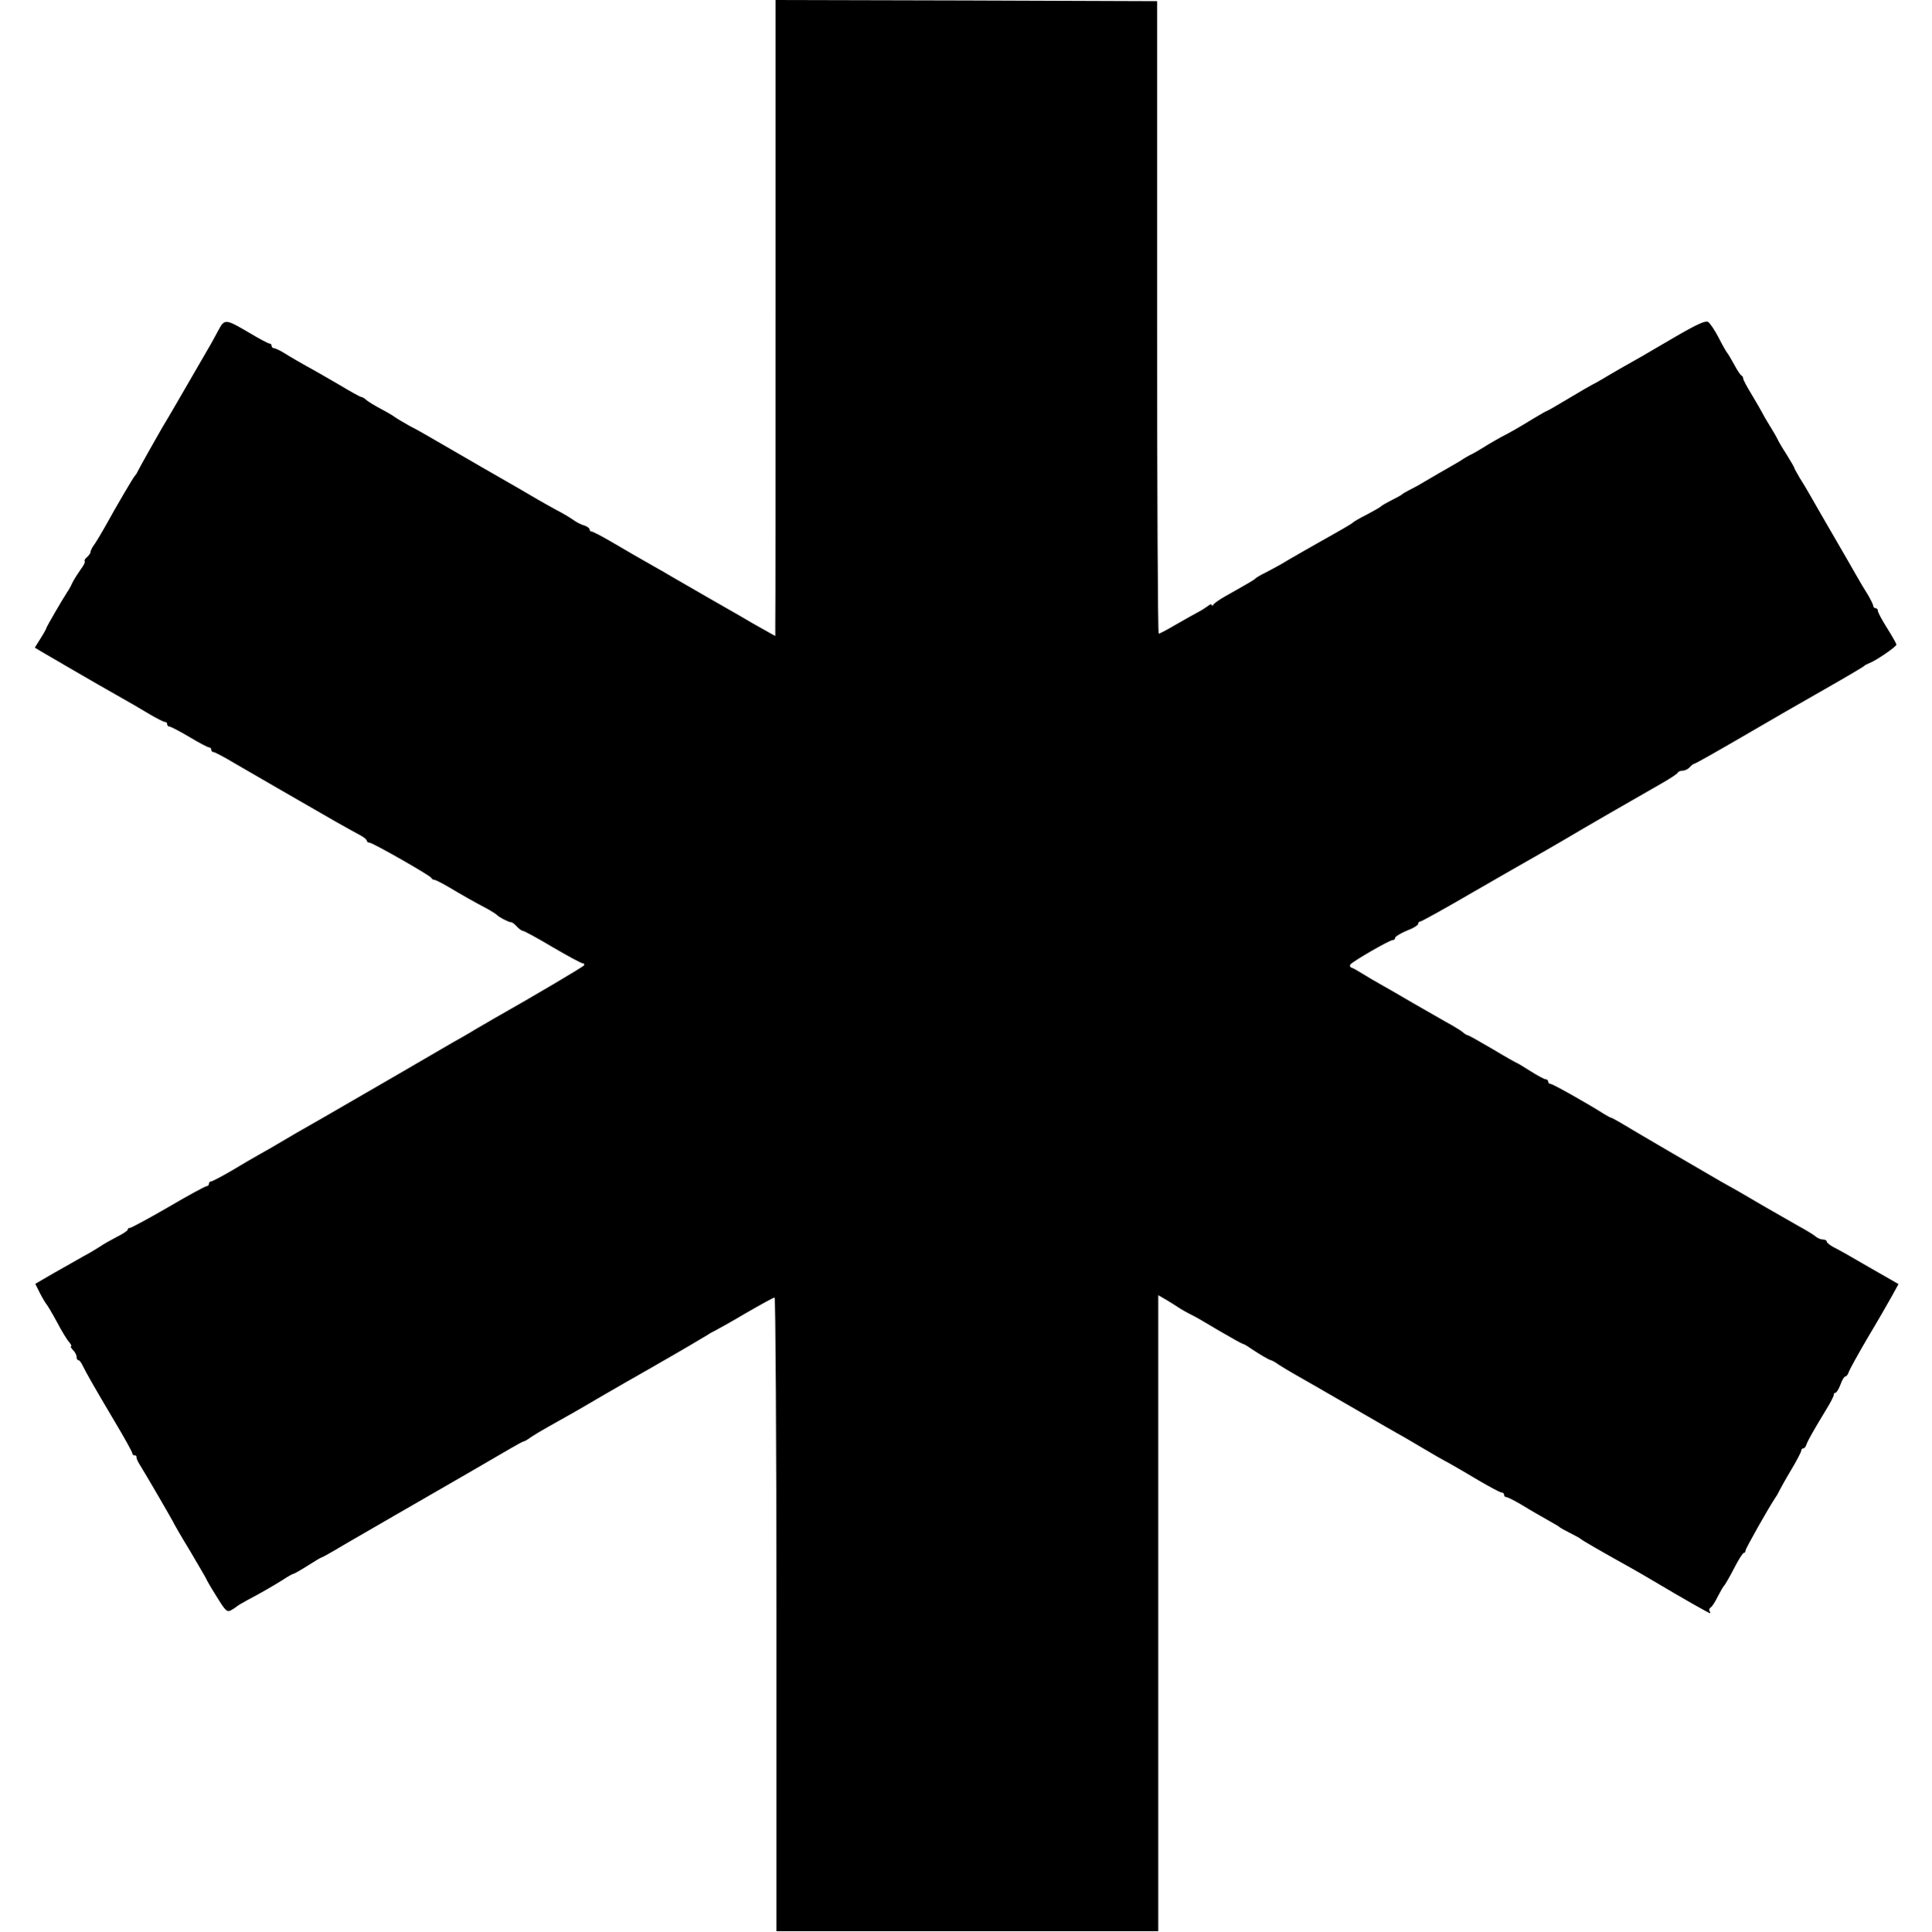
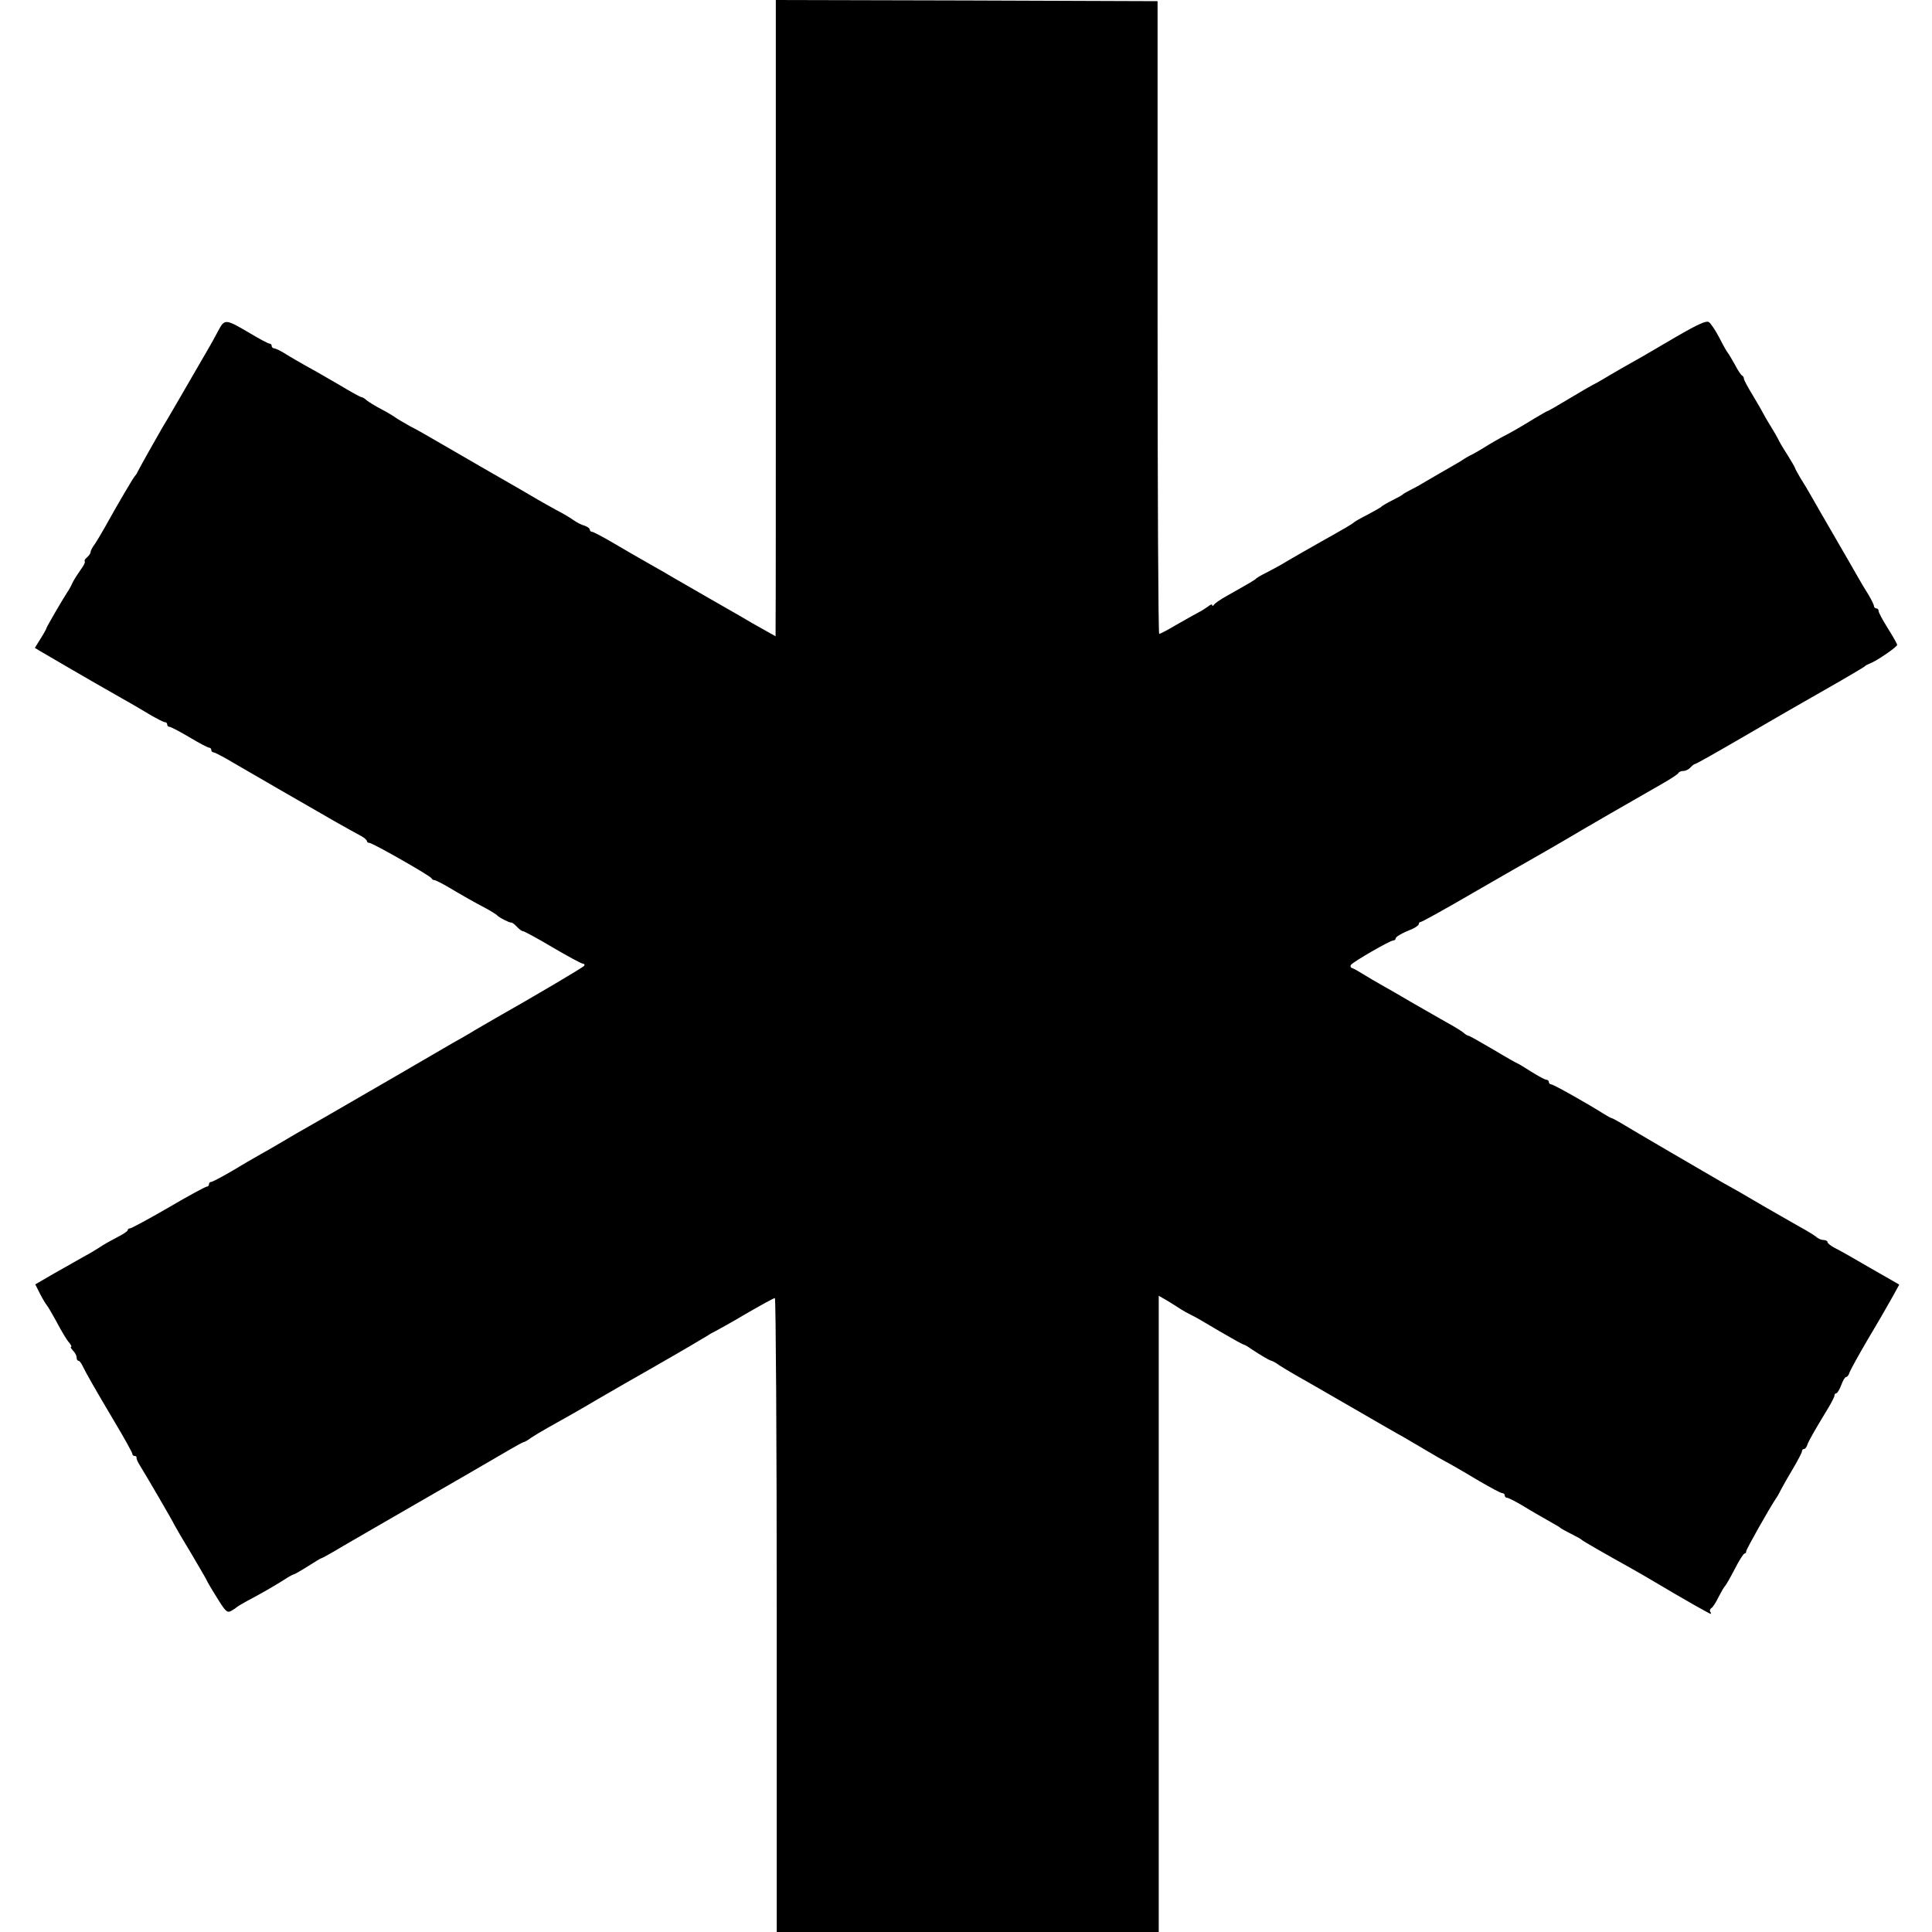
- <svg xmlns="http://www.w3.org/2000/svg" version="1.0" width="832pt" height="832pt" viewBox="0 0 832 832" preserveAspectRatio="xMidYMid meet">
-   <g transform="translate(0,832) scale(0.1,-0.1)" fill="#000000" stroke="none">
-     <path d="M3341 6998 c0 -728 0 -1344 -1 -1370 l0 -48 -41 23 c-22 12 -48 27 -57 32 -9 6 -91 53 -182 105 -91 52 -173 100 -182 105 -9 6 -29 17 -45 26 -81 46 -135 77 -201 116 -41 24 -78 43 -83 43 -5 0 -9 4 -9 9 0 5 -10 13 -22 17 -13 3 -34 14 -48 24 -14 10 -47 30 -75 44 -27 15 -63 35 -80 45 -16 10 -120 70 -230 133 -110 64 -216 125 -235 136 -19 11 -57 33 -85 47 -27 15 -57 33 -65 39 -8 6 -35 22 -60 35 -25 13 -52 30 -61 37 -8 8 -19 14 -23 14 -4 0 -46 23 -94 52 -48 28 -112 65 -142 81 -30 17 -72 41 -92 54 -21 13 -42 23 -48 23 -5 0 -10 5 -10 10 0 6 -4 10 -9 10 -5 0 -43 20 -83 44 -109 64 -110 64 -139 10 -13 -25 -29 -53 -34 -62 -11 -19 -71 -122 -146 -252 -27 -47 -54 -92 -59 -100 -16 -27 -105 -185 -109 -195 -2 -5 -7 -12 -10 -15 -6 -5 -77 -126 -129 -220 -14 -25 -33 -57 -43 -72 -11 -14 -19 -30 -19 -36 0 -5 -7 -15 -15 -22 -9 -7 -13 -15 -10 -18 3 -3 -5 -19 -18 -36 -12 -17 -28 -42 -35 -56 -6 -14 -16 -32 -22 -40 -24 -37 -90 -151 -90 -155 0 -3 -11 -23 -25 -45 l-25 -40 23 -14 c20 -12 245 -143 325 -188 66 -37 98 -56 150 -87 29 -17 57 -31 62 -31 6 0 10 -4 10 -10 0 -5 4 -10 10 -10 5 0 44 -20 86 -45 41 -25 80 -45 85 -45 5 0 9 -4 9 -10 0 -5 4 -10 10 -10 5 0 47 -22 92 -49 80 -47 268 -155 433 -250 44 -25 93 -52 108 -60 15 -8 27 -18 27 -23 0 -4 5 -8 11 -8 14 0 263 -142 267 -152 2 -5 8 -8 12 -8 5 0 33 -14 62 -31 59 -35 104 -61 163 -92 22 -12 42 -25 45 -28 8 -10 54 -33 61 -32 4 1 15 -7 24 -17 10 -11 22 -20 27 -20 5 0 63 -31 128 -70 65 -38 124 -70 130 -70 6 0 9 -4 6 -9 -5 -7 -216 -132 -386 -228 -19 -11 -58 -34 -86 -50 -27 -17 -70 -41 -95 -55 -24 -14 -84 -49 -134 -78 -49 -29 -162 -94 -250 -145 -157 -91 -188 -109 -290 -167 -27 -16 -63 -37 -80 -47 -16 -10 -50 -29 -75 -43 -25 -14 -80 -46 -123 -72 -43 -25 -83 -46 -88 -46 -5 0 -9 -4 -9 -10 0 -5 -4 -10 -9 -10 -6 0 -80 -40 -165 -90 -86 -50 -161 -90 -166 -90 -6 0 -10 -3 -10 -8 0 -4 -21 -18 -47 -31 -27 -14 -59 -32 -73 -42 -14 -9 -45 -28 -70 -41 -25 -14 -82 -47 -127 -72 l-81 -47 21 -42 c12 -23 25 -44 28 -47 3 -3 23 -36 44 -75 20 -38 44 -78 53 -87 8 -10 12 -18 8 -18 -4 0 0 -7 8 -16 9 -8 16 -22 16 -30 0 -8 3 -14 8 -14 4 0 12 -10 18 -23 15 -31 49 -91 138 -241 42 -70 76 -132 76 -137 0 -5 4 -9 10 -9 5 0 9 -3 8 -7 -1 -5 5 -19 14 -33 22 -35 148 -251 148 -255 0 -1 31 -55 70 -119 38 -65 70 -119 70 -121 0 -2 19 -35 43 -73 38 -62 45 -69 63 -59 10 6 21 13 24 16 3 3 23 15 45 27 55 29 106 58 154 88 22 15 43 26 46 26 3 0 31 16 61 35 30 19 56 35 59 35 2 0 28 14 57 31 29 18 143 83 253 147 238 137 430 248 503 291 29 17 55 31 58 31 3 0 18 8 32 19 15 10 47 29 72 43 91 51 127 71 215 123 50 29 107 62 128 74 20 11 53 30 72 41 19 11 50 28 68 39 74 42 193 112 207 121 8 6 22 13 30 17 8 4 68 37 132 75 64 37 120 68 125 68 4 0 8 -614 8 -1365 l0 -1365 822 0 823 0 0 1370 0 1370 38 -22 c21 -13 47 -29 57 -36 11 -7 31 -18 45 -25 14 -6 69 -38 122 -70 53 -31 100 -57 103 -57 3 0 18 -8 33 -19 39 -26 76 -48 87 -51 6 -1 21 -10 35 -20 14 -9 45 -28 70 -42 25 -14 133 -76 240 -138 107 -62 211 -122 230 -132 19 -11 60 -35 90 -53 30 -18 75 -44 100 -57 25 -14 84 -48 132 -77 48 -28 91 -51 97 -51 6 0 11 -4 11 -10 0 -5 4 -10 10 -10 5 0 33 -14 62 -31 49 -30 78 -46 139 -81 13 -7 26 -15 29 -18 3 -3 23 -14 45 -25 22 -11 42 -22 45 -25 4 -5 89 -54 220 -127 25 -14 70 -40 100 -58 114 -68 232 -135 237 -135 2 0 2 4 -2 9 -3 5 -1 12 5 16 6 3 20 25 31 48 12 23 24 44 28 47 3 3 22 35 41 72 19 37 38 68 43 68 4 0 7 4 7 10 0 8 99 184 130 230 6 8 13 22 17 30 4 8 26 48 50 88 24 40 43 77 43 82 0 6 4 10 9 10 5 0 11 8 14 18 6 17 32 63 88 155 16 26 29 52 29 57 0 6 4 10 8 10 4 0 14 16 21 35 7 19 16 35 21 35 5 0 12 9 15 20 4 11 41 78 82 148 42 70 88 150 104 179 l28 51 -124 71 c-68 40 -137 79 -154 87 -17 9 -31 20 -31 25 0 5 -8 9 -17 9 -9 0 -24 6 -32 14 -9 7 -41 27 -71 43 -30 17 -95 54 -145 83 -100 59 -137 80 -193 111 -52 30 -390 227 -432 253 -19 11 -37 21 -40 21 -3 0 -16 8 -30 16 -67 43 -220 129 -229 129 -6 0 -11 5 -11 10 0 6 -5 10 -10 10 -6 0 -36 16 -66 35 -30 19 -56 35 -58 35 -2 0 -50 27 -105 60 -56 33 -104 60 -108 60 -3 0 -14 6 -22 14 -9 7 -41 27 -71 43 -30 17 -95 54 -145 83 -49 29 -110 64 -135 78 -25 14 -61 35 -80 47 -19 12 -40 24 -47 26 -7 2 -9 9 -5 14 9 13 168 105 182 105 5 0 10 3 10 8 0 8 26 23 73 42 15 7 27 16 27 21 0 5 4 9 9 9 5 0 108 57 228 127 120 69 236 136 258 148 22 12 78 45 125 72 94 56 316 184 425 246 39 22 72 44 73 48 2 5 12 9 22 9 9 0 23 7 30 15 7 8 16 15 20 15 4 0 96 52 206 116 109 64 271 157 359 207 88 50 162 94 165 97 3 4 13 9 23 13 28 10 117 71 117 80 0 4 -18 36 -40 71 -22 35 -40 68 -40 75 0 6 -4 11 -10 11 -5 0 -10 5 -10 10 0 6 -11 27 -23 48 -13 20 -35 57 -49 82 -14 25 -58 101 -98 170 -40 69 -84 145 -98 170 -14 25 -36 62 -49 82 -12 21 -23 40 -23 43 0 2 -15 28 -33 57 -19 29 -37 60 -40 68 -4 8 -18 33 -32 55 -14 22 -28 47 -32 55 -4 8 -24 43 -45 78 -21 34 -38 66 -38 71 0 5 -3 11 -7 13 -5 2 -19 23 -32 48 -14 25 -27 47 -30 50 -3 3 -20 32 -36 64 -17 33 -38 64 -46 69 -11 7 -47 -9 -140 -63 -136 -80 -171 -100 -239 -138 -25 -14 -58 -34 -75 -44 -16 -10 -37 -21 -45 -25 -8 -4 -55 -31 -103 -60 -48 -29 -90 -53 -92 -53 -3 0 -28 -15 -57 -32 -60 -37 -100 -60 -143 -82 -16 -9 -48 -27 -70 -41 -22 -14 -47 -28 -55 -32 -8 -3 -32 -17 -53 -31 -22 -13 -60 -35 -85 -49 -26 -15 -60 -35 -77 -45 -16 -10 -41 -23 -55 -30 -14 -7 -27 -15 -30 -18 -3 -3 -23 -14 -45 -25 -22 -11 -42 -23 -45 -26 -3 -4 -30 -19 -60 -35 -30 -15 -57 -31 -60 -34 -4 -5 -36 -24 -145 -85 -23 -13 -127 -72 -170 -98 -16 -9 -46 -25 -65 -35 -19 -9 -37 -20 -40 -23 -5 -6 -27 -19 -130 -77 -25 -14 -48 -30 -52 -36 -4 -6 -8 -7 -8 -2 0 5 -7 3 -15 -4 -8 -6 -29 -20 -47 -29 -18 -10 -62 -34 -96 -54 -35 -21 -67 -37 -70 -37 -4 0 -7 613 -7 1363 l0 1362 -822 3 -822 2 0 -1322z" />
+ <svg xmlns="http://www.w3.org/2000/svg" width="1109.333" height="1109.333" preserveAspectRatio="xMidYMid meet" version="1.0" viewBox="0 0 832 832">
+   <g fill="#000" stroke="none">
+     <path d="M3341 6998 c0 -728 0 -1344 -1 -1370 l0 -48 -41 23 c-22 12 -48 27 -57 32 -9 6 -91 53 -182 105 -91 52 -173 100 -182 105 -9 6 -29 17 -45 26 -81 46 -135 77 -201 116 -41 24 -78 43 -83 43 -5 0 -9 4 -9 9 0 5 -10 13 -22 17 -13 3 -34 14 -48 24 -14 10 -47 30 -75 44 -27 15 -63 35 -80 45 -16 10 -120 70 -230 133 -110 64 -216 125 -235 136 -19 11 -57 33 -85 47 -27 15 -57 33 -65 39 -8 6 -35 22 -60 35 -25 13 -52 30 -61 37 -8 8 -19 14 -23 14 -4 0 -46 23 -94 52 -48 28 -112 65 -142 81 -30 17 -72 41 -92 54 -21 13 -42 23 -48 23 -5 0 -10 5 -10 10 0 6 -4 10 -9 10 -5 0 -43 20 -83 44 -109 64 -110 64 -139 10 -13 -25 -29 -53 -34 -62 -11 -19 -71 -122 -146 -252 -27 -47 -54 -92 -59 -100 -16 -27 -105 -185 -109 -195 -2 -5 -7 -12 -10 -15 -6 -5 -77 -126 -129 -220 -14 -25 -33 -57 -43 -72 -11 -14 -19 -30 -19 -36 0 -5 -7 -15 -15 -22 -9 -7 -13 -15 -10 -18 3 -3 -5 -19 -18 -36 -12 -17 -28 -42 -35 -56 -6 -14 -16 -32 -22 -40 -24 -37 -90 -151 -90 -155 0 -3 -11 -23 -25 -45 l-25 -40 23 -14 c20 -12 245 -143 325 -188 66 -37 98 -56 150 -87 29 -17 57 -31 62 -31 6 0 10 -4 10 -10 0 -5 4 -10 10 -10 5 0 44 -20 86 -45 41 -25 80 -45 85 -45 5 0 9 -4 9 -10 0 -5 4 -10 10 -10 5 0 47 -22 92 -49 80 -47 268 -155 433 -250 44 -25 93 -52 108 -60 15 -8 27 -18 27 -23 0 -4 5 -8 11 -8 14 0 263 -142 267 -152 2 -5 8 -8 12 -8 5 0 33 -14 62 -31 59 -35 104 -61 163 -92 22 -12 42 -25 45 -28 8 -10 54 -33 61 -32 4 1 15 -7 24 -17 10 -11 22 -20 27 -20 5 0 63 -31 128 -70 65 -38 124 -70 130 -70 6 0 9 -4 6 -9 -5 -7 -216 -132 -386 -228 -19 -11 -58 -34 -86 -50 -27 -17 -70 -41 -95 -55 -24 -14 -84 -49 -134 -78 -49 -29 -162 -94 -250 -145 -157 -91 -188 -109 -290 -167 -27 -16 -63 -37 -80 -47 -16 -10 -50 -29 -75 -43 -25 -14 -80 -46 -123 -72 -43 -25 -83 -46 -88 -46 -5 0 -9 -4 -9 -10 0 -5 -4 -10 -9 -10 -6 0 -80 -40 -165 -90 -86 -50 -161 -90 -166 -90 -6 0 -10 -3 -10 -8 0 -4 -21 -18 -47 -31 -27 -14 -59 -32 -73 -42 -14 -9 -45 -28 -70 -41 -25 -14 -82 -47 -127 -72 l-81 -47 21 -42 c12 -23 25 -44 28 -47 3 -3 23 -36 44 -75 20 -38 44 -78 53 -87 8 -10 12 -18 8 -18 -4 0 0 -7 8 -16 9 -8 16 -22 16 -30 0 -8 3 -14 8 -14 4 0 12 -10 18 -23 15 -31 49 -91 138 -241 42 -70 76 -132 76 -137 0 -5 4 -9 10 -9 5 0 9 -3 8 -7 -1 -5 5 -19 14 -33 22 -35 148 -251 148 -255 0 -1 31 -55 70 -119 38 -65 70 -119 70 -121 0 -2 19 -35 43 -73 38 -62 45 -69 63 -59 10 6 21 13 24 16 3 3 23 15 45 27 55 29 106 58 154 88 22 15 43 26 46 26 3 0 31 16 61 35 30 19 56 35 59 35 2 0 28 14 57 31 29 18 143 83 253 147 238 137 430 248 503 291 29 17 55 31 58 31 3 0 18 8 32 19 15 10 47 29 72 43 91 51 127 71 215 123 50 29 107 62 128 74 20 11 53 30 72 41 19 11 50 28 68 39 74 42 193 112 207 121 8 6 22 13 30 17 8 4 68 37 132 75 64 37 120 68 125 68 4 0 8 -614 8 -1365 l0 -1365 822 0 823 0 0 1370 0 1370 38 -22 c21 -13 47 -29 57 -36 11 -7 31 -18 45 -25 14 -6 69 -38 122 -70 53 -31 100 -57 103 -57 3 0 18 -8 33 -19 39 -26 76 -48 87 -51 6 -1 21 -10 35 -20 14 -9 45 -28 70 -42 25 -14 133 -76 240 -138 107 -62 211 -122 230 -132 19 -11 60 -35 90 -53 30 -18 75 -44 100 -57 25 -14 84 -48 132 -77 48 -28 91 -51 97 -51 6 0 11 -4 11 -10 0 -5 4 -10 10 -10 5 0 33 -14 62 -31 49 -30 78 -46 139 -81 13 -7 26 -15 29 -18 3 -3 23 -14 45 -25 22 -11 42 -22 45 -25 4 -5 89 -54 220 -127 25 -14 70 -40 100 -58 114 -68 232 -135 237 -135 2 0 2 4 -2 9 -3 5 -1 12 5 16 6 3 20 25 31 48 12 23 24 44 28 47 3 3 22 35 41 72 19 37 38 68 43 68 4 0 7 4 7 10 0 8 99 184 130 230 6 8 13 22 17 30 4 8 26 48 50 88 24 40 43 77 43 82 0 6 4 10 9 10 5 0 11 8 14 18 6 17 32 63 88 155 16 26 29 52 29 57 0 6 4 10 8 10 4 0 14 16 21 35 7 19 16 35 21 35 5 0 12 9 15 20 4 11 41 78 82 148 42 70 88 150 104 179 l28 51 -124 71 c-68 40 -137 79 -154 87 -17 9 -31 20 -31 25 0 5 -8 9 -17 9 -9 0 -24 6 -32 14 -9 7 -41 27 -71 43 -30 17 -95 54 -145 83 -100 59 -137 80 -193 111 -52 30 -390 227 -432 253 -19 11 -37 21 -40 21 -3 0 -16 8 -30 16 -67 43 -220 129 -229 129 -6 0 -11 5 -11 10 0 6 -5 10 -10 10 -6 0 -36 16 -66 35 -30 19 -56 35 -58 35 -2 0 -50 27 -105 60 -56 33 -104 60 -108 60 -3 0 -14 6 -22 14 -9 7 -41 27 -71 43 -30 17 -95 54 -145 83 -49 29 -110 64 -135 78 -25 14 -61 35 -80 47 -19 12 -40 24 -47 26 -7 2 -9 9 -5 14 9 13 168 105 182 105 5 0 10 3 10 8 0 8 26 23 73 42 15 7 27 16 27 21 0 5 4 9 9 9 5 0 108 57 228 127 120 69 236 136 258 148 22 12 78 45 125 72 94 56 316 184 425 246 39 22 72 44 73 48 2 5 12 9 22 9 9 0 23 7 30 15 7 8 16 15 20 15 4 0 96 52 206 116 109 64 271 157 359 207 88 50 162 94 165 97 3 4 13 9 23 13 28 10 117 71 117 80 0 4 -18 36 -40 71 -22 35 -40 68 -40 75 0 6 -4 11 -10 11 -5 0 -10 5 -10 10 0 6 -11 27 -23 48 -13 20 -35 57 -49 82 -14 25 -58 101 -98 170 -40 69 -84 145 -98 170 -14 25 -36 62 -49 82 -12 21 -23 40 -23 43 0 2 -15 28 -33 57 -19 29 -37 60 -40 68 -4 8 -18 33 -32 55 -14 22 -28 47 -32 55 -4 8 -24 43 -45 78 -21 34 -38 66 -38 71 0 5 -3 11 -7 13 -5 2 -19 23 -32 48 -14 25 -27 47 -30 50 -3 3 -20 32 -36 64 -17 33 -38 64 -46 69 -11 7 -47 -9 -140 -63 -136 -80 -171 -100 -239 -138 -25 -14 -58 -34 -75 -44 -16 -10 -37 -21 -45 -25 -8 -4 -55 -31 -103 -60 -48 -29 -90 -53 -92 -53 -3 0 -28 -15 -57 -32 -60 -37 -100 -60 -143 -82 -16 -9 -48 -27 -70 -41 -22 -14 -47 -28 -55 -32 -8 -3 -32 -17 -53 -31 -22 -13 -60 -35 -85 -49 -26 -15 -60 -35 -77 -45 -16 -10 -41 -23 -55 -30 -14 -7 -27 -15 -30 -18 -3 -3 -23 -14 -45 -25 -22 -11 -42 -23 -45 -26 -3 -4 -30 -19 -60 -35 -30 -15 -57 -31 -60 -34 -4 -5 -36 -24 -145 -85 -23 -13 -127 -72 -170 -98 -16 -9 -46 -25 -65 -35 -19 -9 -37 -20 -40 -23 -5 -6 -27 -19 -130 -77 -25 -14 -48 -30 -52 -36 -4 -6 -8 -7 -8 -2 0 5 -7 3 -15 -4 -8 -6 -29 -20 -47 -29 -18 -10 -62 -34 -96 -54 -35 -21 -67 -37 -70 -37 -4 0 -7 613 -7 1363 l0 1362 -822 3 -822 2 0 -1322z" transform="translate(0,832) scale(0.1,-0.1)" />
  </g>
</svg>
